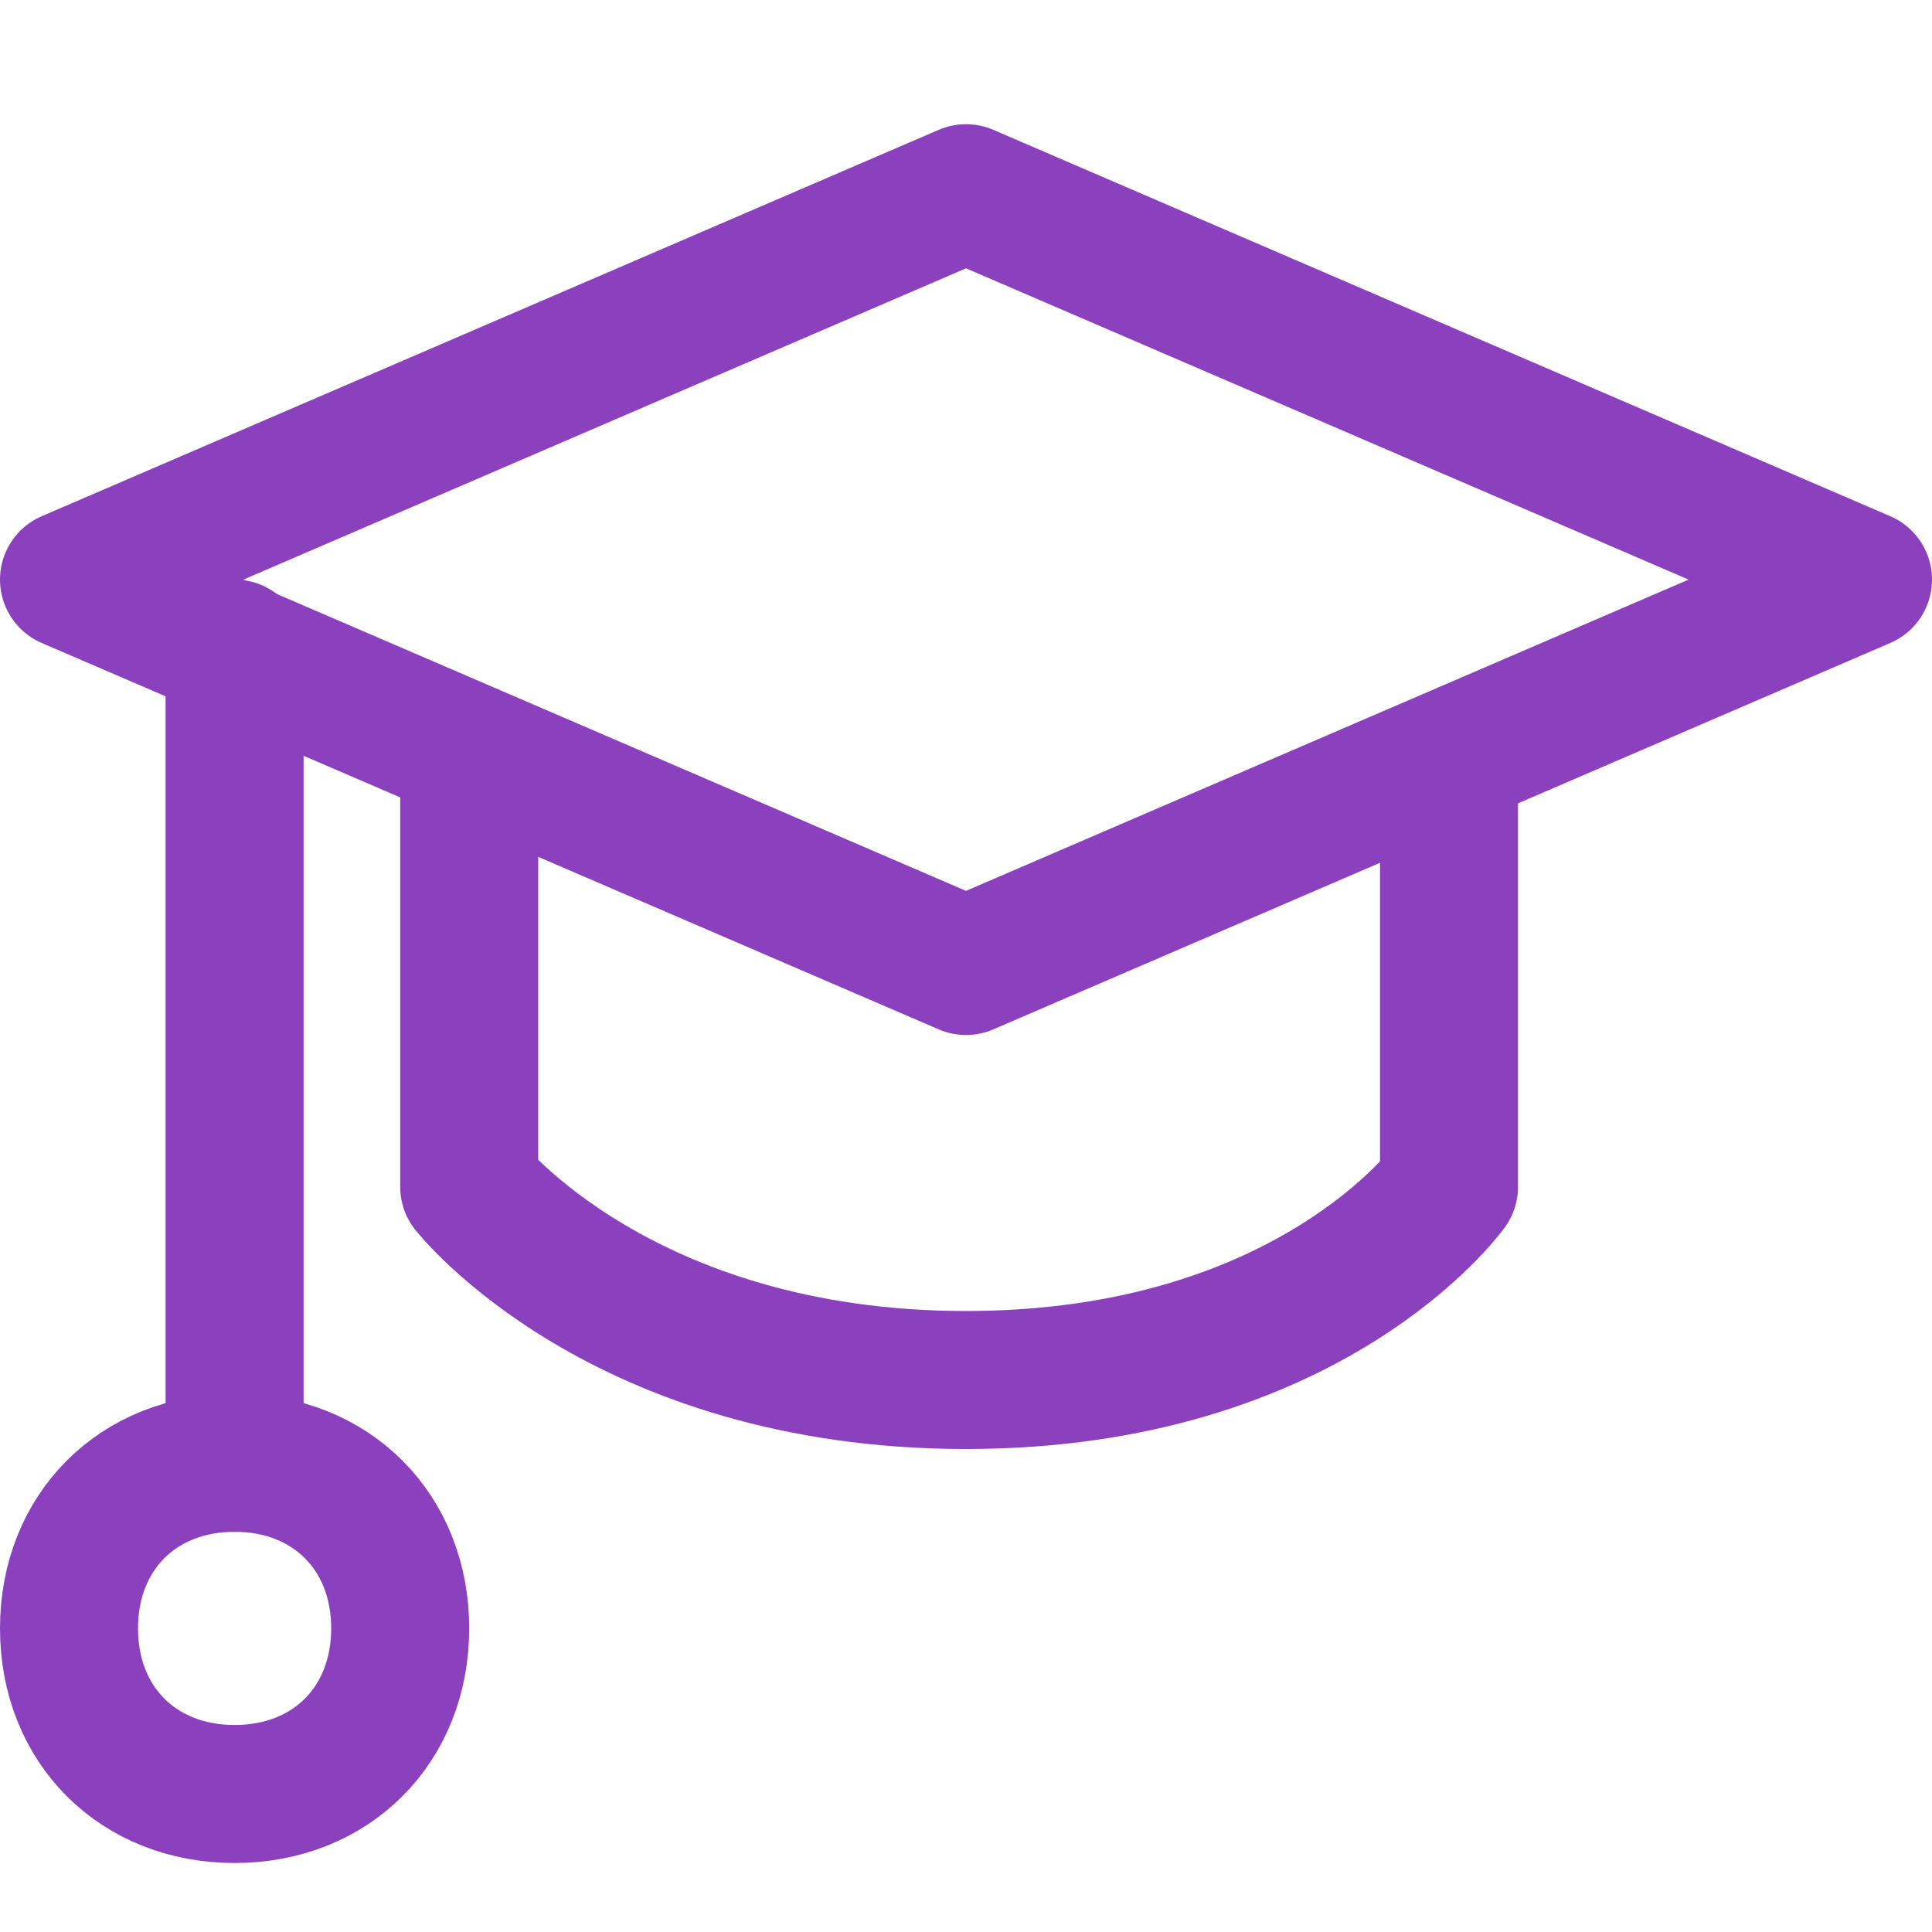
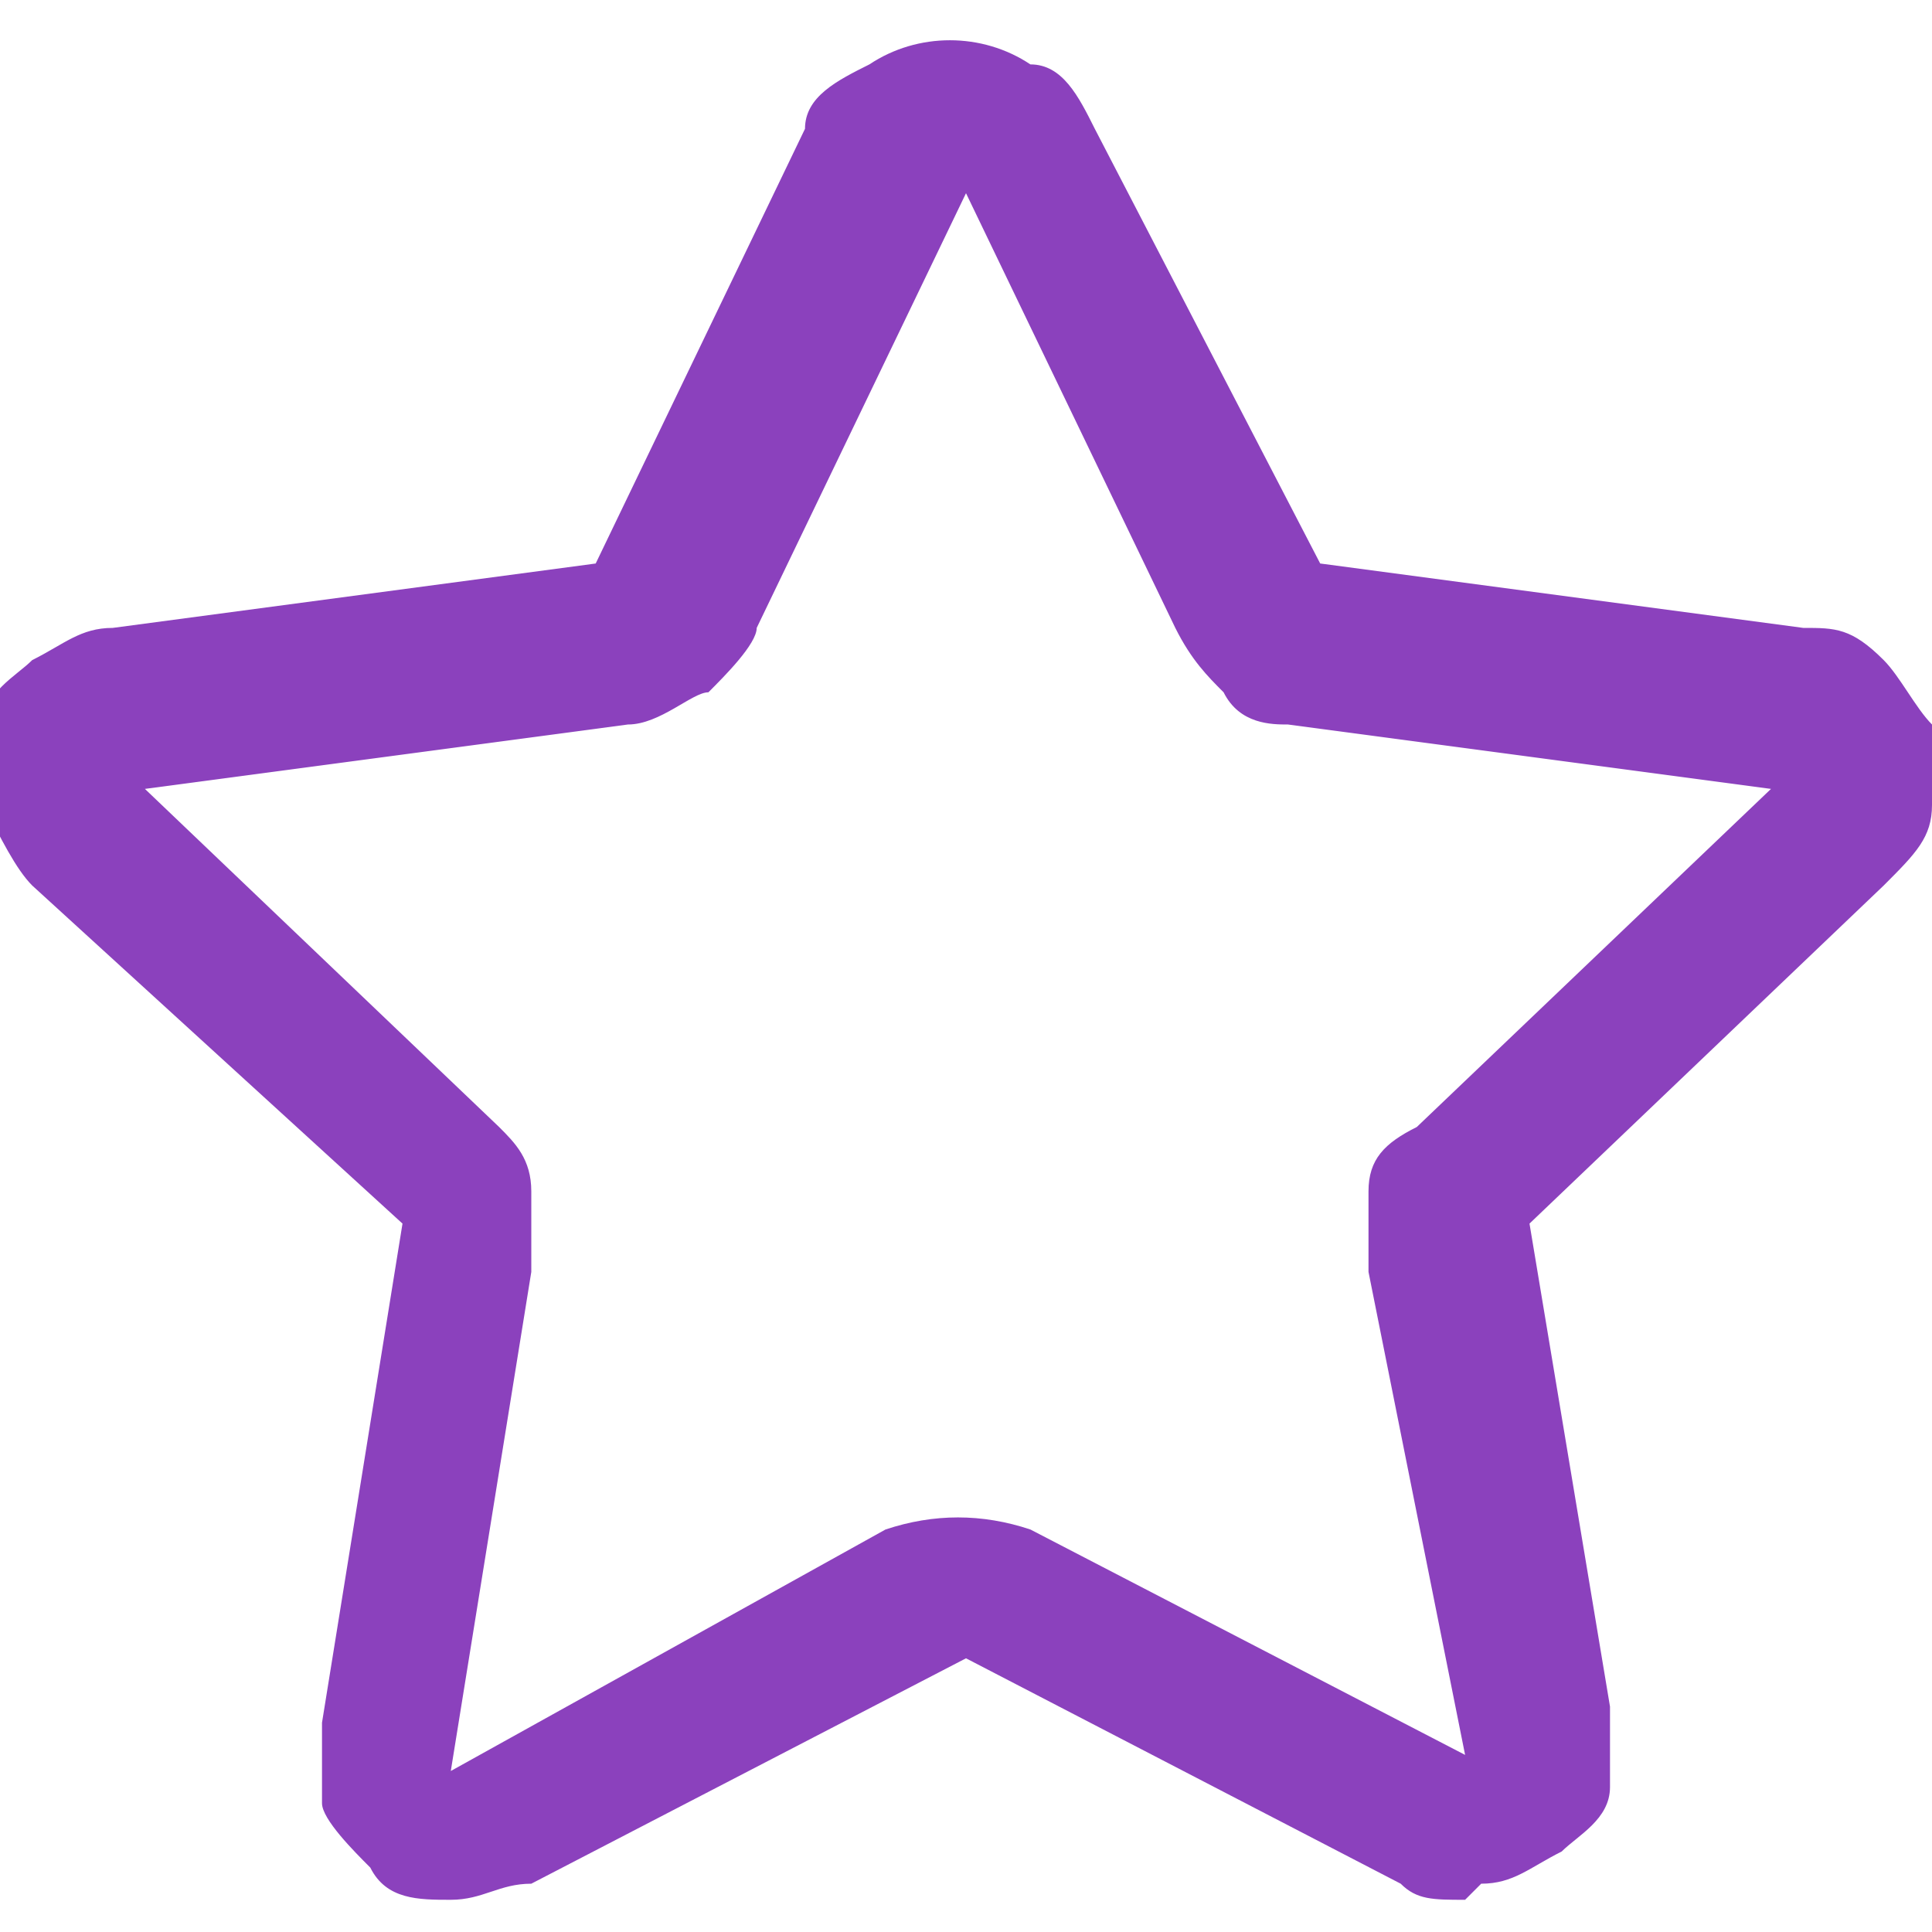
- <svg xmlns="http://www.w3.org/2000/svg" viewBox="0 0 14 14">
-   <defs>
-     <clipPath id="clippath">
-       <rect width="14" height="14" fill="none" />
-     </clipPath>
-   </defs>
-   <g clip-path="url(#clippath)">
-     <path d="M7,1.4l6.5,2.8-6.5,2.8L.5,4.2,7,1.4Z" fill="none" stroke="#8b41bd" stroke-linecap="round" stroke-linejoin="round" />
-     <path d="M3.4,5.5v3.1s1.1,1.4,3.6,1.4,3.5-1.4,3.5-1.4v-3.1" fill="none" stroke="#8b41bd" stroke-linecap="round" stroke-linejoin="round" />
-     <path d="M1.7,10.6v-5.9" fill="none" stroke="#8b41bd" stroke-linecap="round" stroke-linejoin="round" />
-     <path d="M1.7,13c.7,0,1.2-.5,1.2-1.2s-.5-1.2-1.2-1.2-1.2.5-1.2,1.2.5,1.2,1.2,1.2Z" fill="none" stroke="#8b41bd" stroke-linecap="round" stroke-linejoin="round" />
-   </g>
+ <svg xmlns="http://www.w3.org/2000/svg" id="Layer_1" data-name="Layer 1" viewBox="0 0 12 12">
+   <path fill="#8b41bd" d="M9.1,11.8c-.2,0-.3,0-.4-.1l-2.7-1.4-2.7,1.4c-.2,0-.3.1-.5.1-.2,0-.4,0-.5-.2-.1-.1-.3-.3-.3-.4,0-.2,0-.4,0-.5l.5-3.1L.2,5.5c-.1-.1-.2-.3-.3-.5,0-.2,0-.4,0-.5,0-.2.2-.3.3-.4.2-.1.3-.2.5-.2l3-.4,1.3-2.7c0-.2.2-.3.4-.4.3-.2.7-.2,1,0,.2,0,.3.2.4.4l1.4,2.7,3,.4c.2,0,.3,0,.5.2.1.1.2.3.3.4,0,.2,0,.4,0,.5,0,.2-.1.3-.3.5l-2.2,2.1.5,3c0,.2,0,.4,0,.5,0,.2-.2.3-.3.4-.2.1-.3.2-.5.2,0,0,0,0,0,0ZM6,1.2l-1.3,2.7c0,.1-.2.3-.3.4-.1,0-.3.2-.5.2l-3,.4,2.2,2.1c.1.1.2.2.2.4,0,.2,0,.3,0,.5l-.5,3.1,2.7-1.5c.3-.1.6-.1.9,0l2.7,1.4-.6-3c0-.2,0-.3,0-.5,0-.2.1-.3.3-.4l2.2-2.1-3-.4c-.1,0-.3,0-.4-.2-.1-.1-.2-.2-.3-.4l-1.3-2.7Z" />
</svg>
